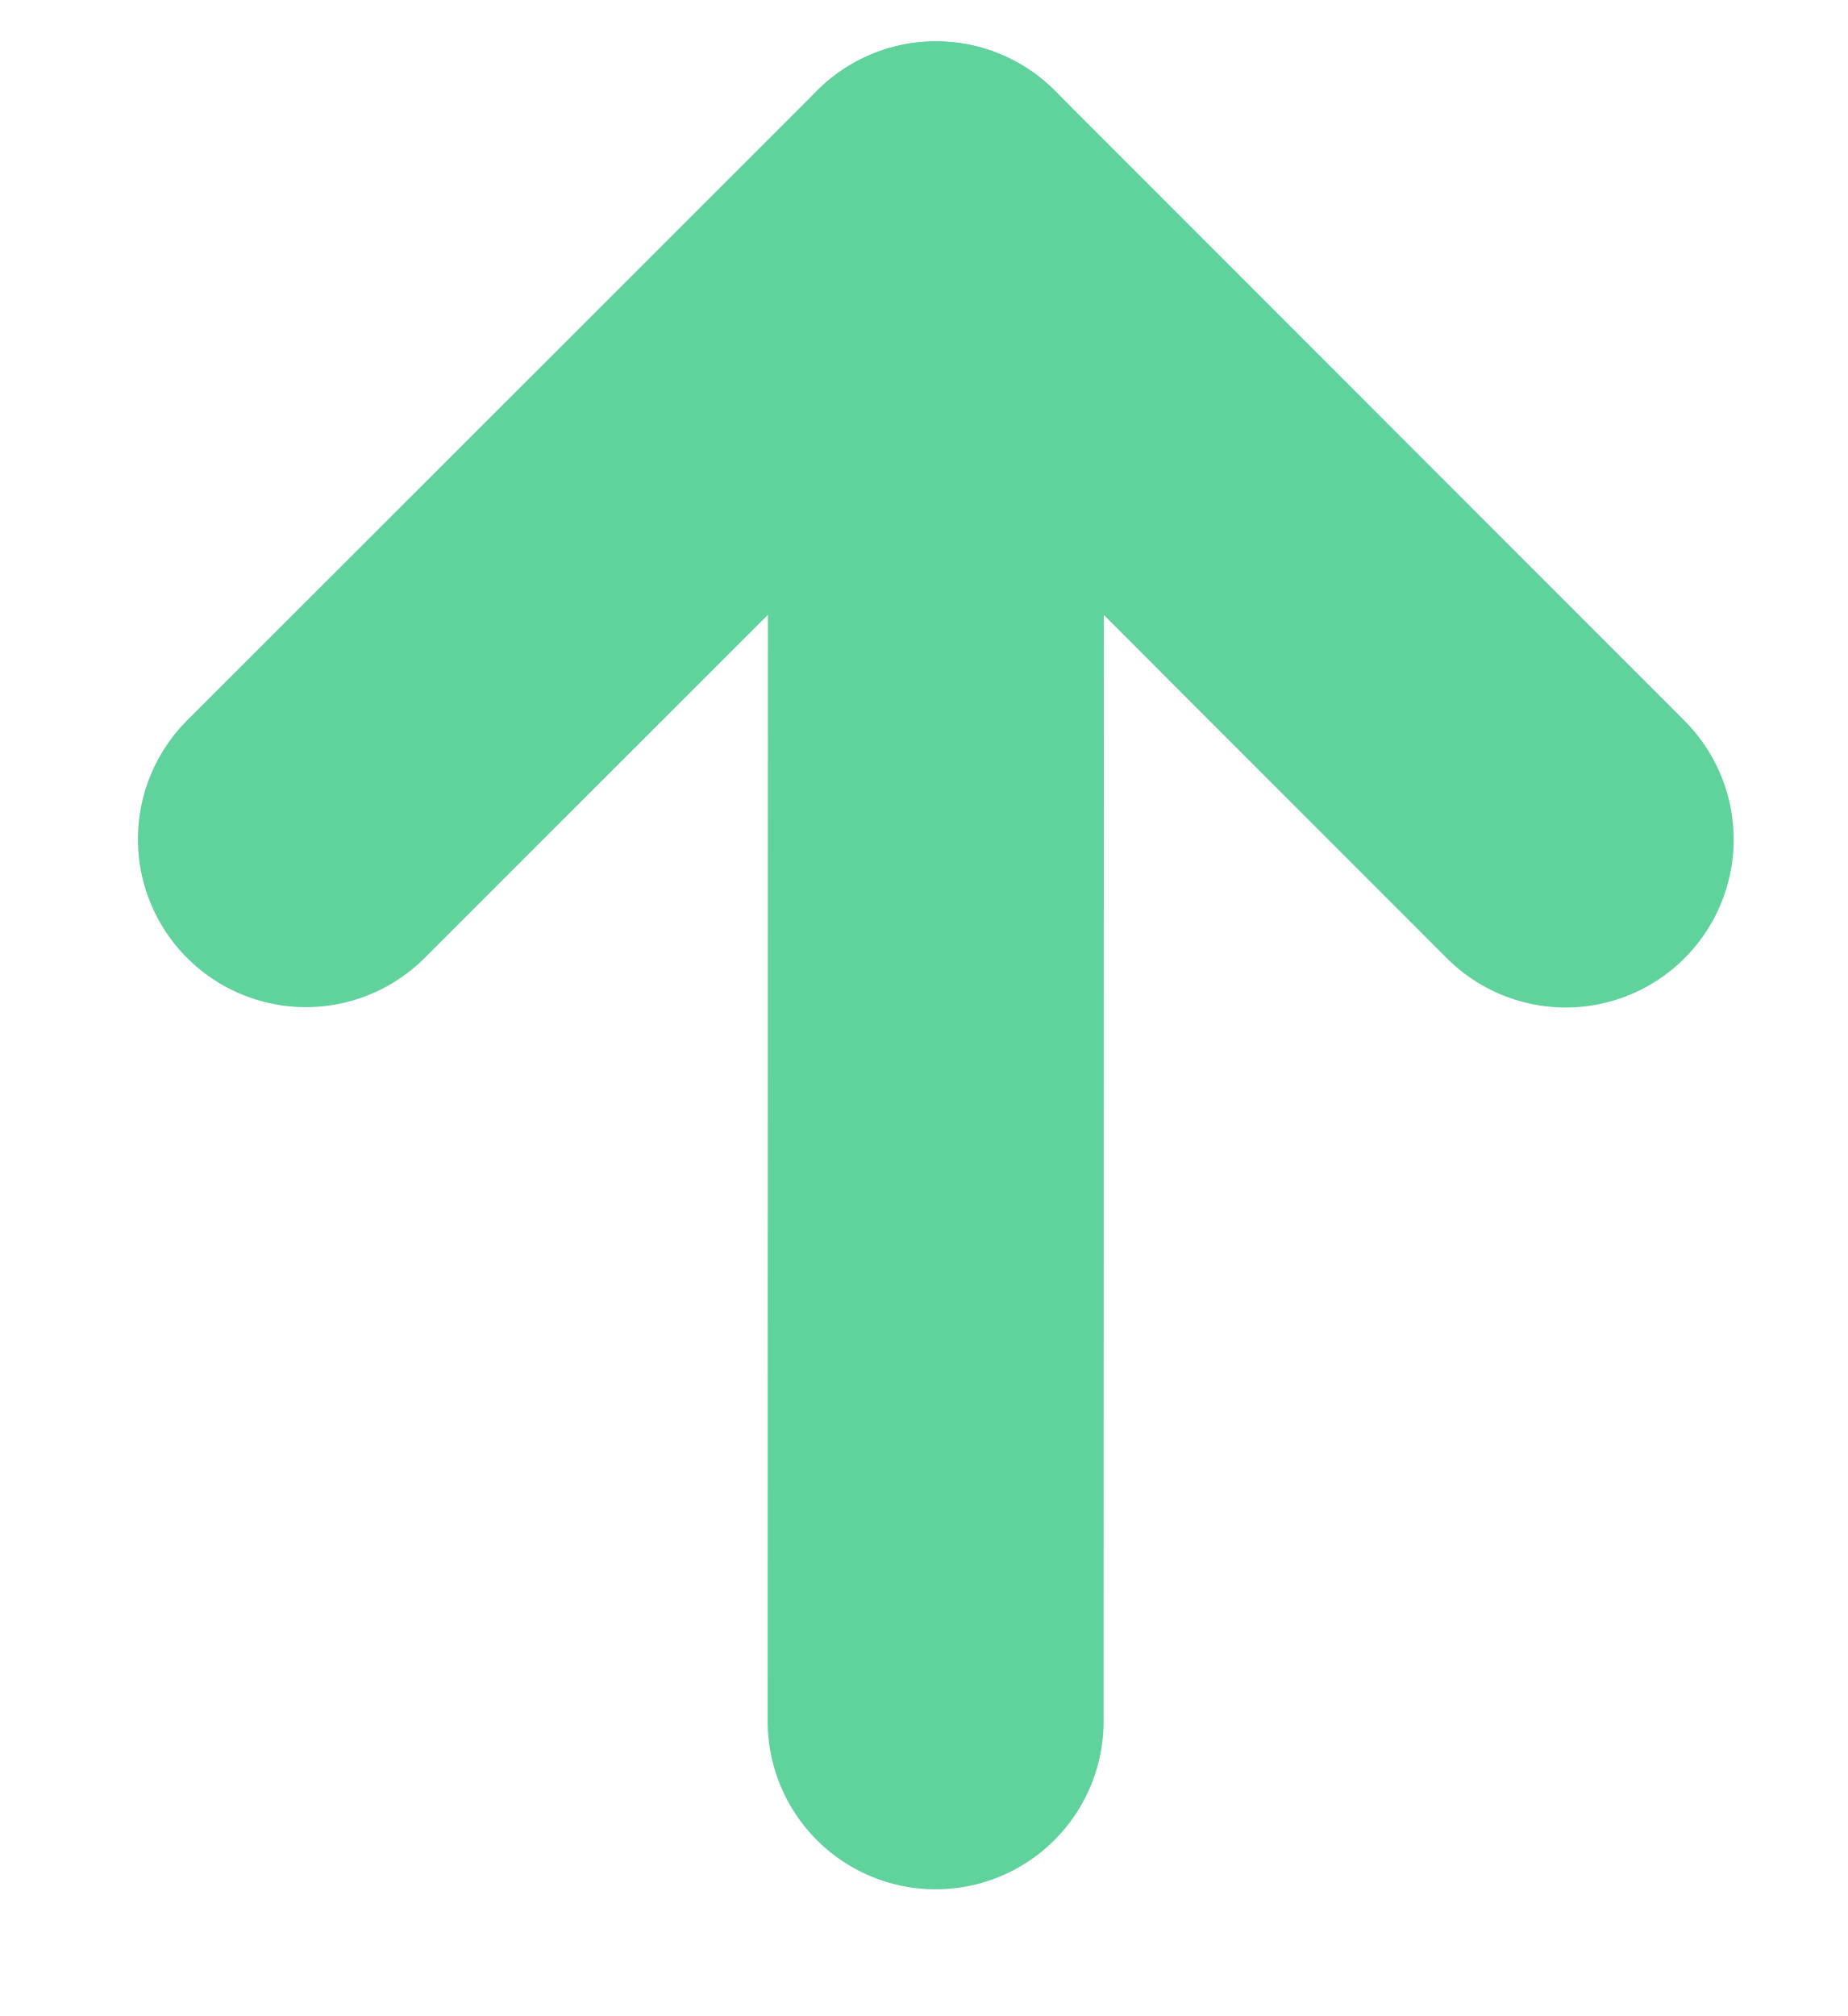
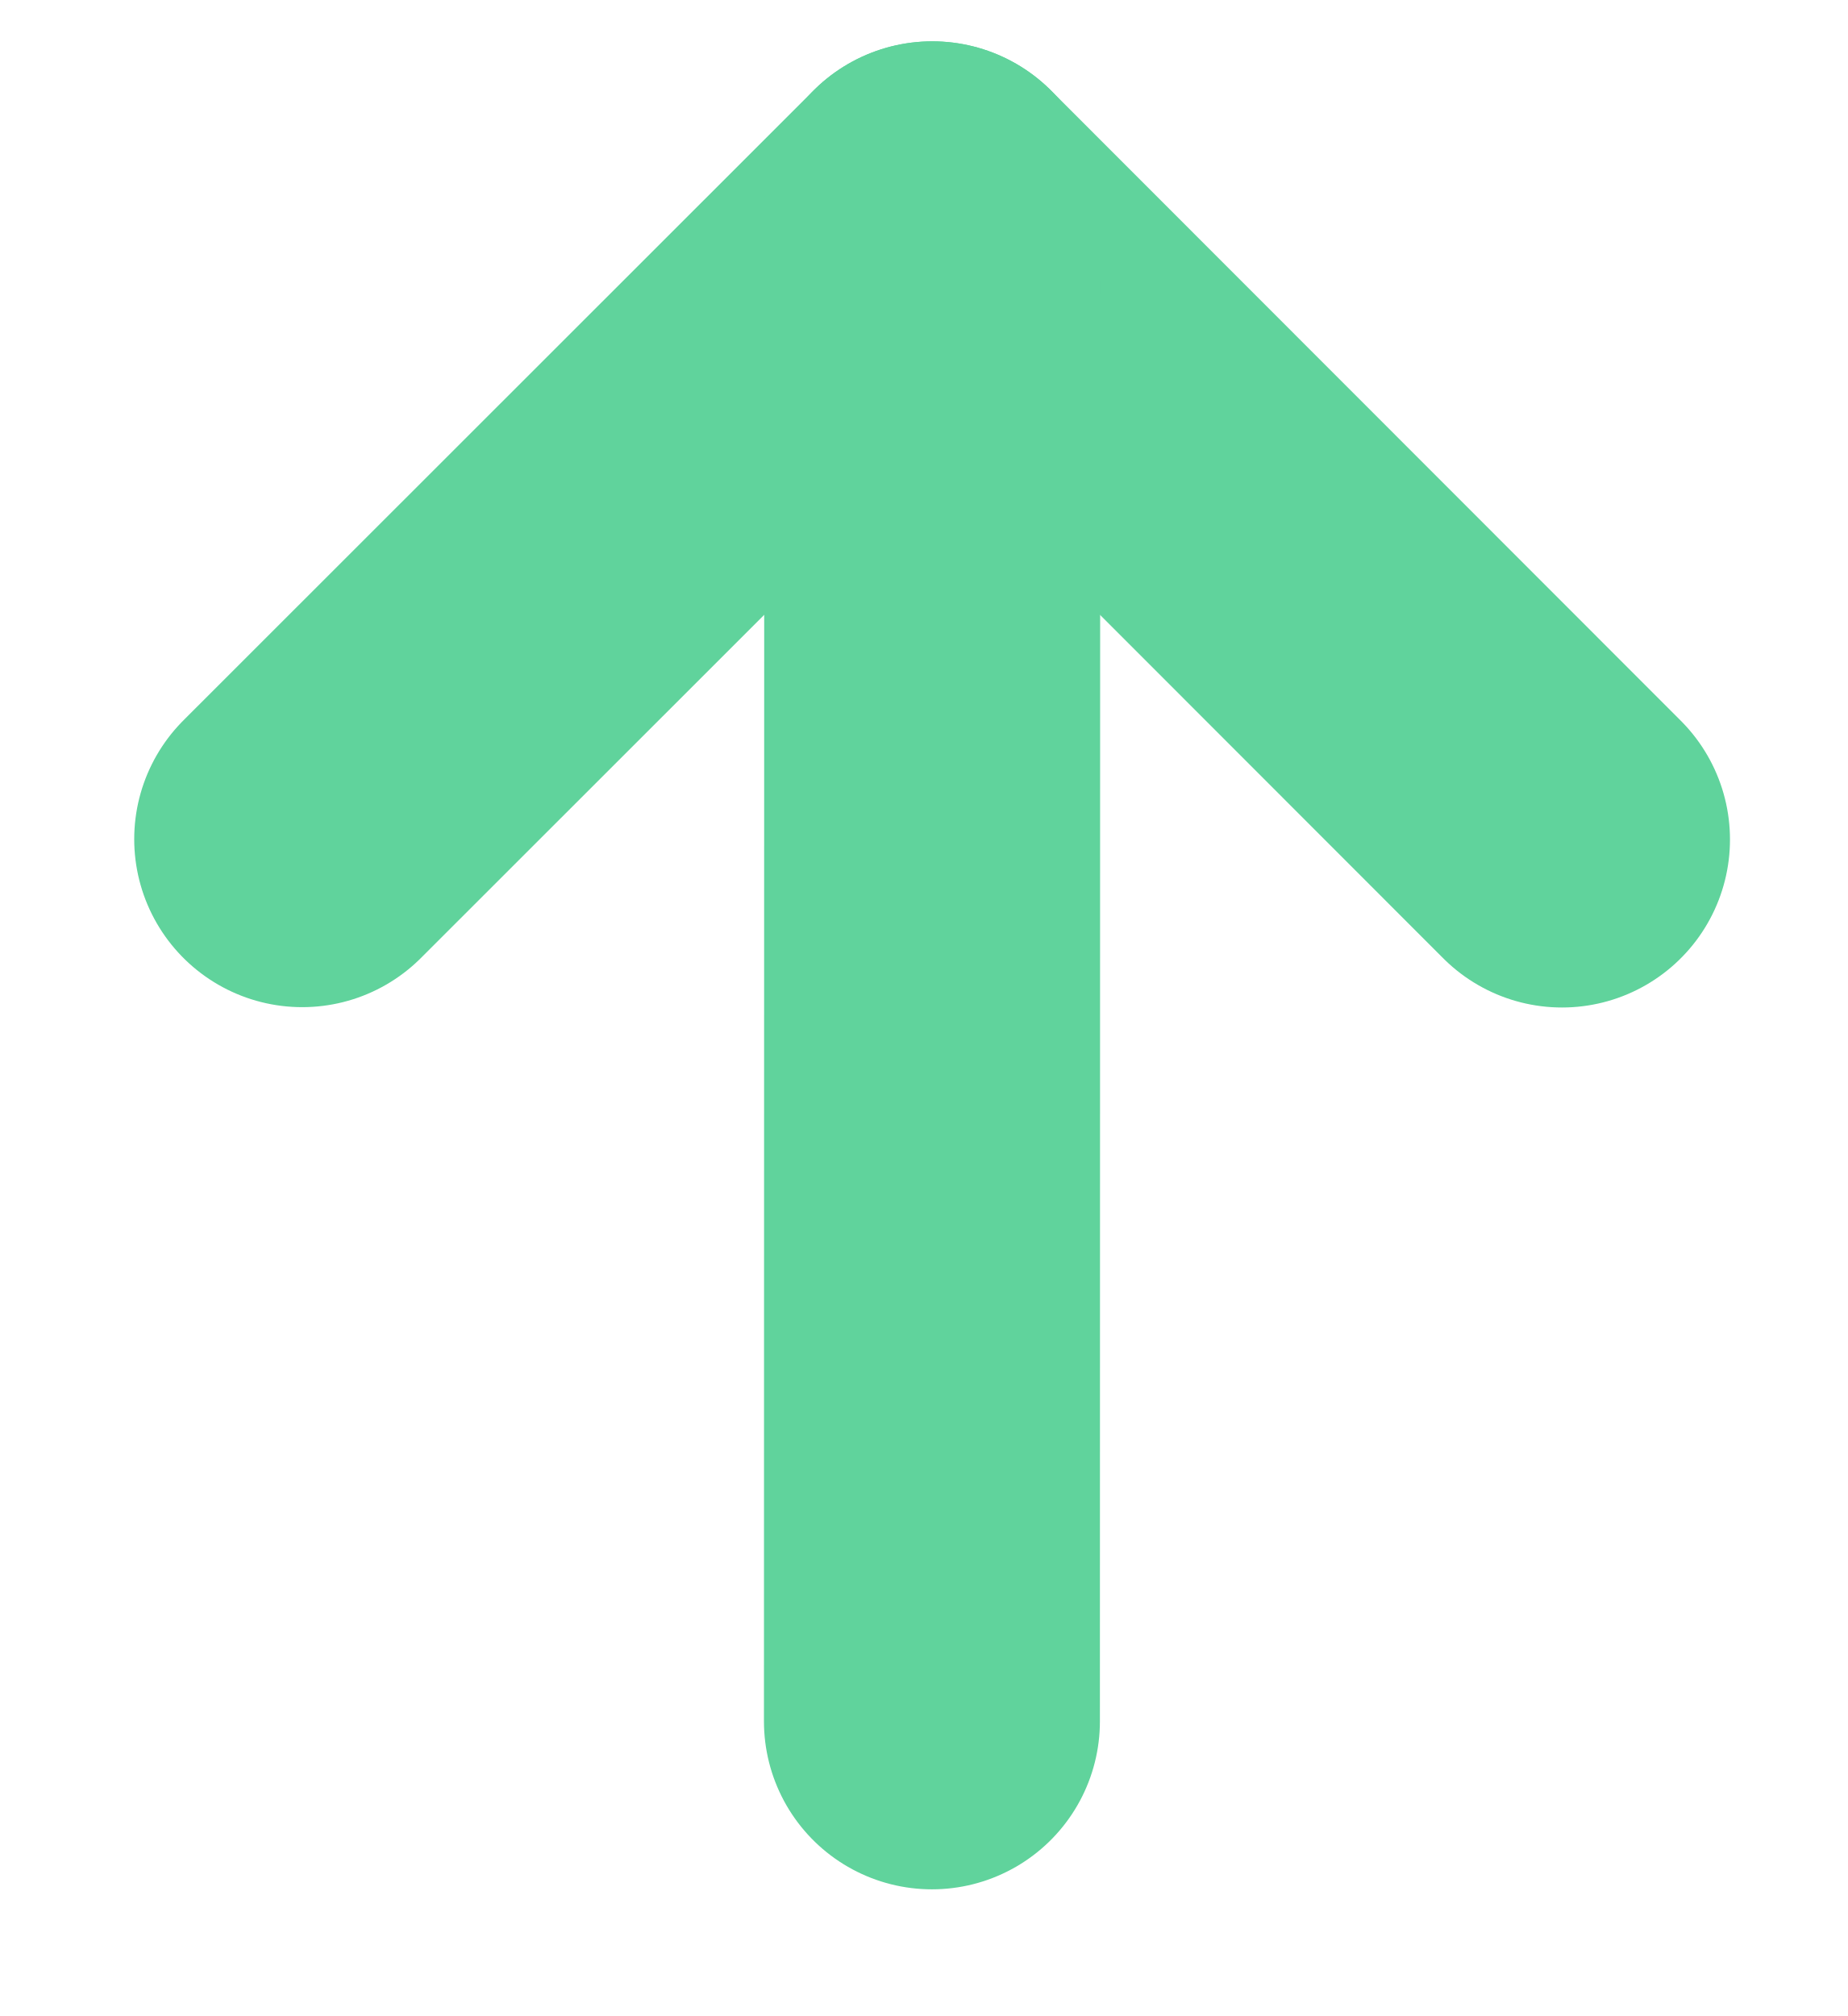
<svg xmlns="http://www.w3.org/2000/svg" width="11" height="12" viewBox="0 0 11 12" fill="none">
-   <path d="M1.821 4.995L5.572 1.246L9.321 4.997" stroke="#60D39C" stroke-width="2" stroke-linecap="round" stroke-linejoin="round" />
-   <path d="M5.57 10.246L5.572 1.246" stroke="#60D39C" stroke-width="2" stroke-linecap="round" />
+   <path d="M1.799 4.995L5.55 1.246L9.299 4.997" stroke="#60D39C" stroke-width="2" stroke-linecap="round" stroke-linejoin="round" />
+   <path d="M5.548 10.246L5.55 1.246" stroke="#60D39C" stroke-width="2" stroke-linecap="round" />
</svg>
